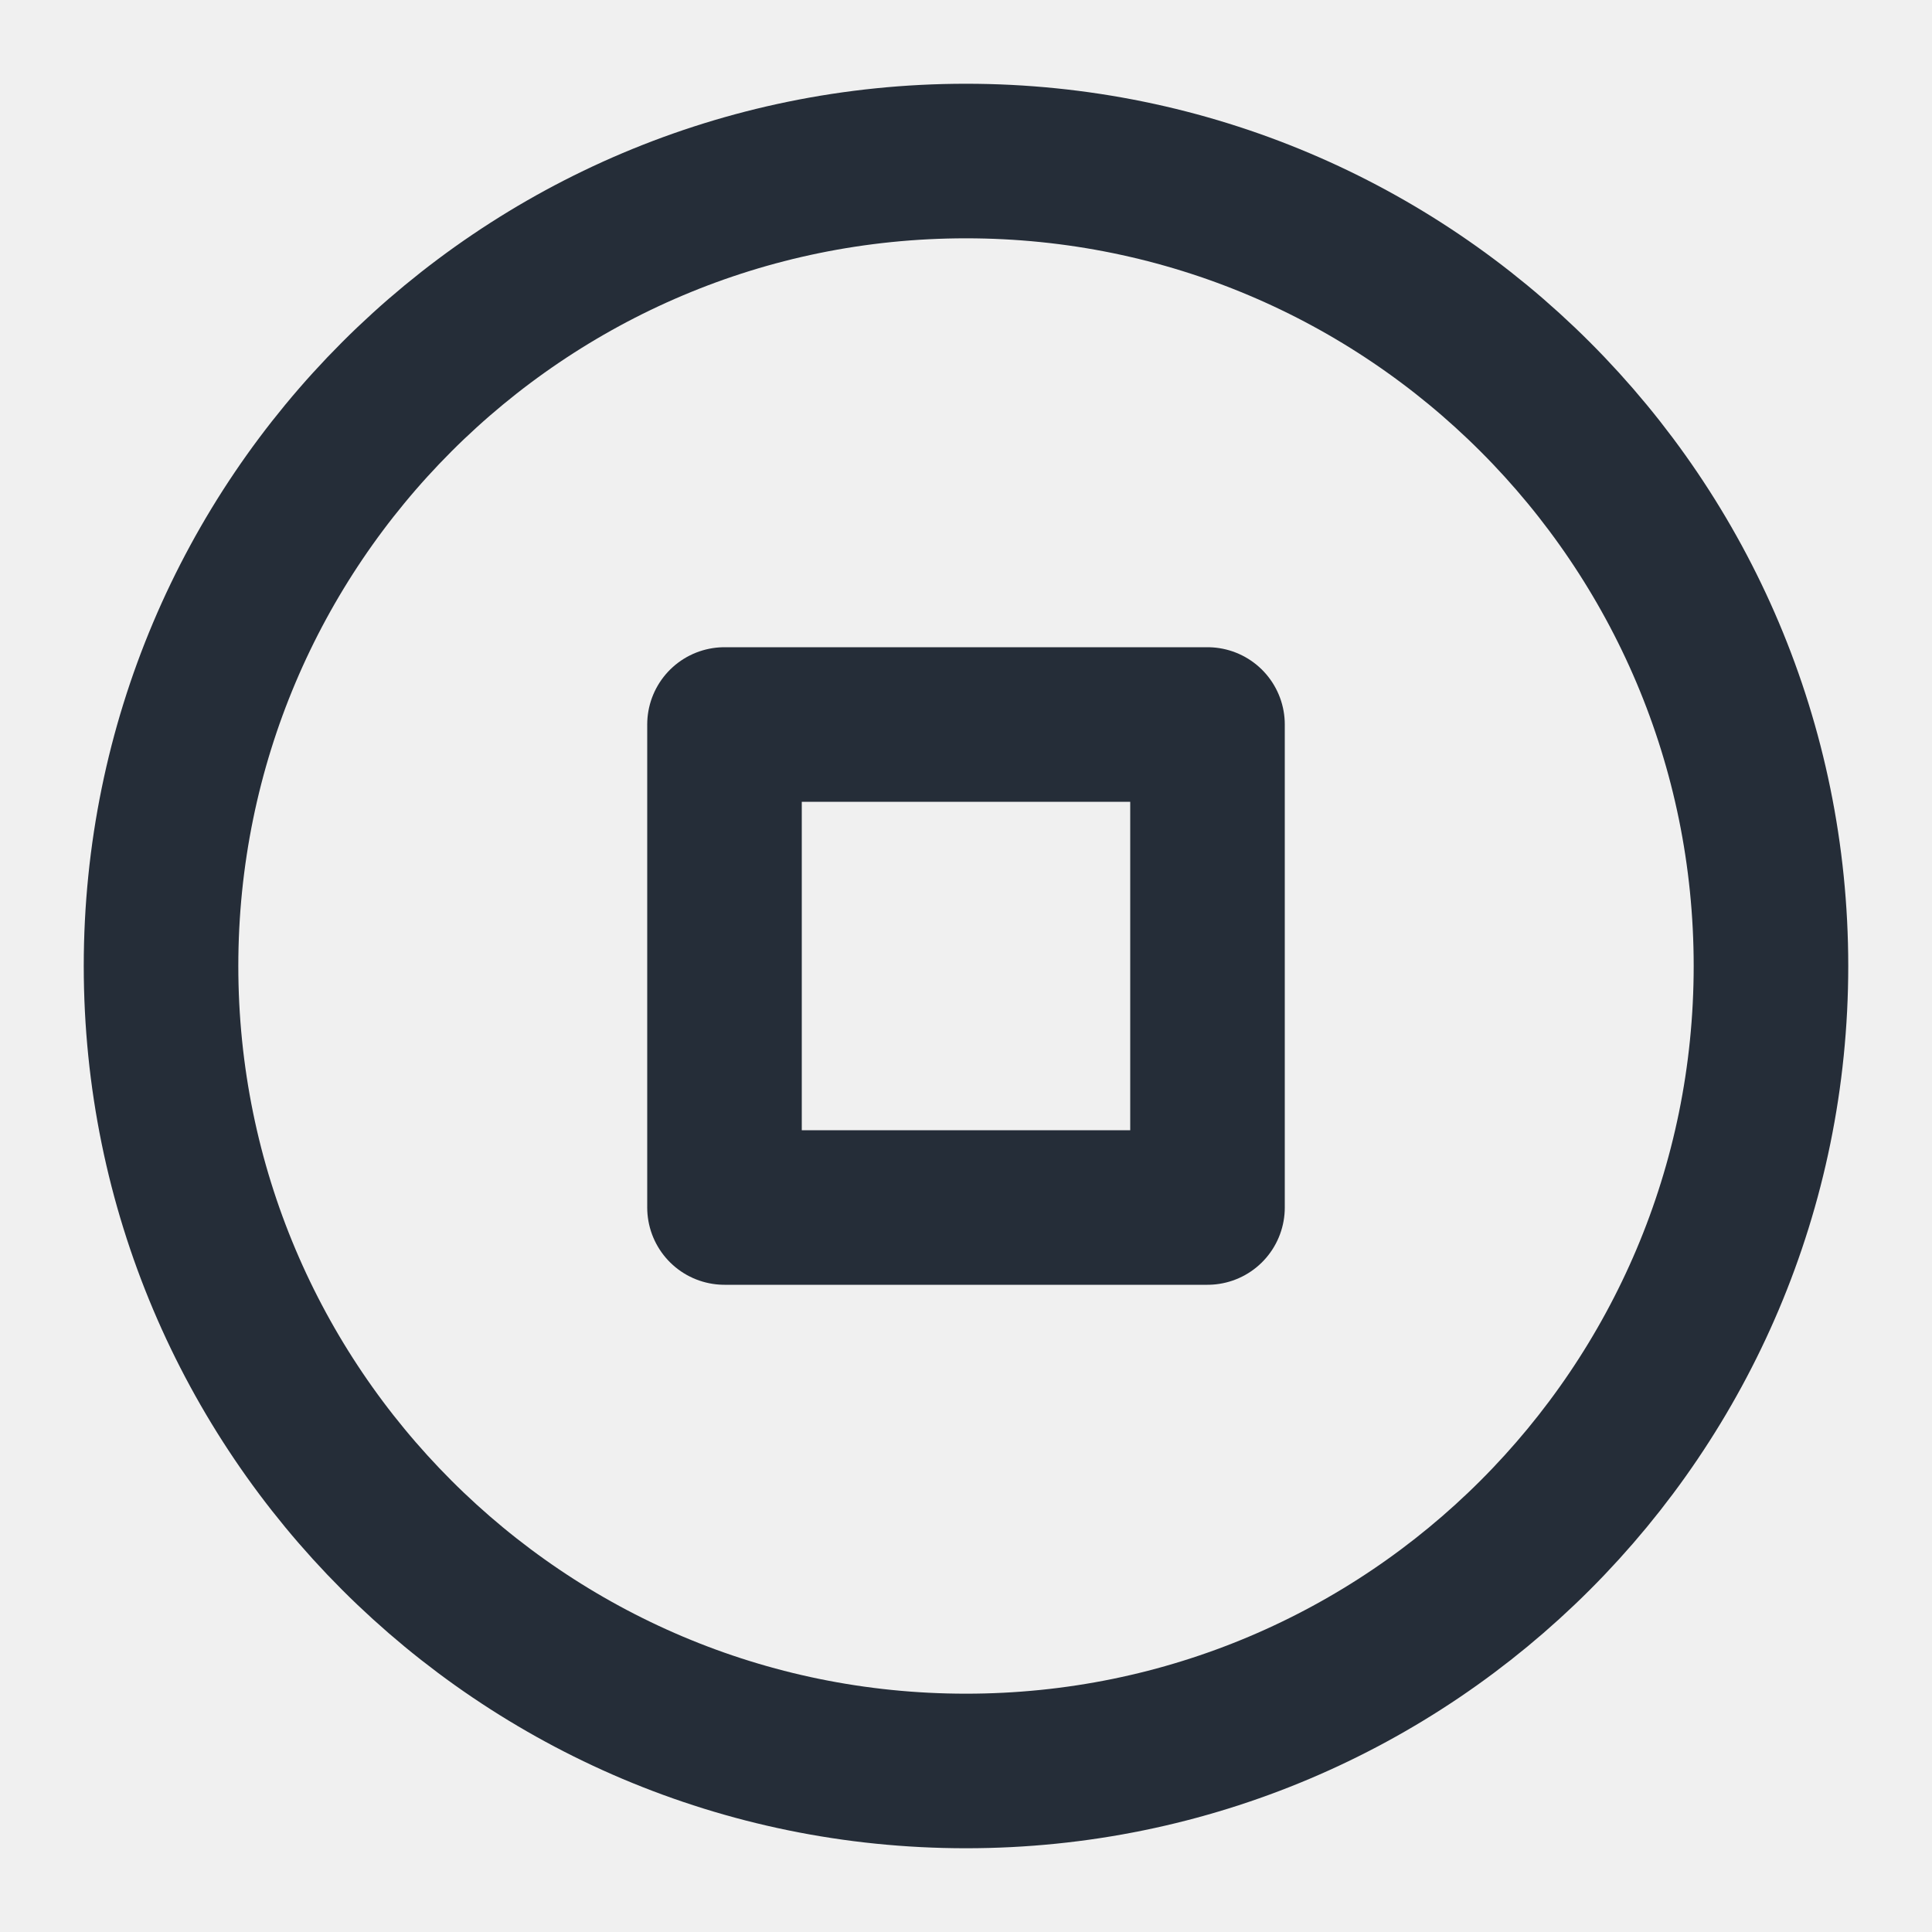
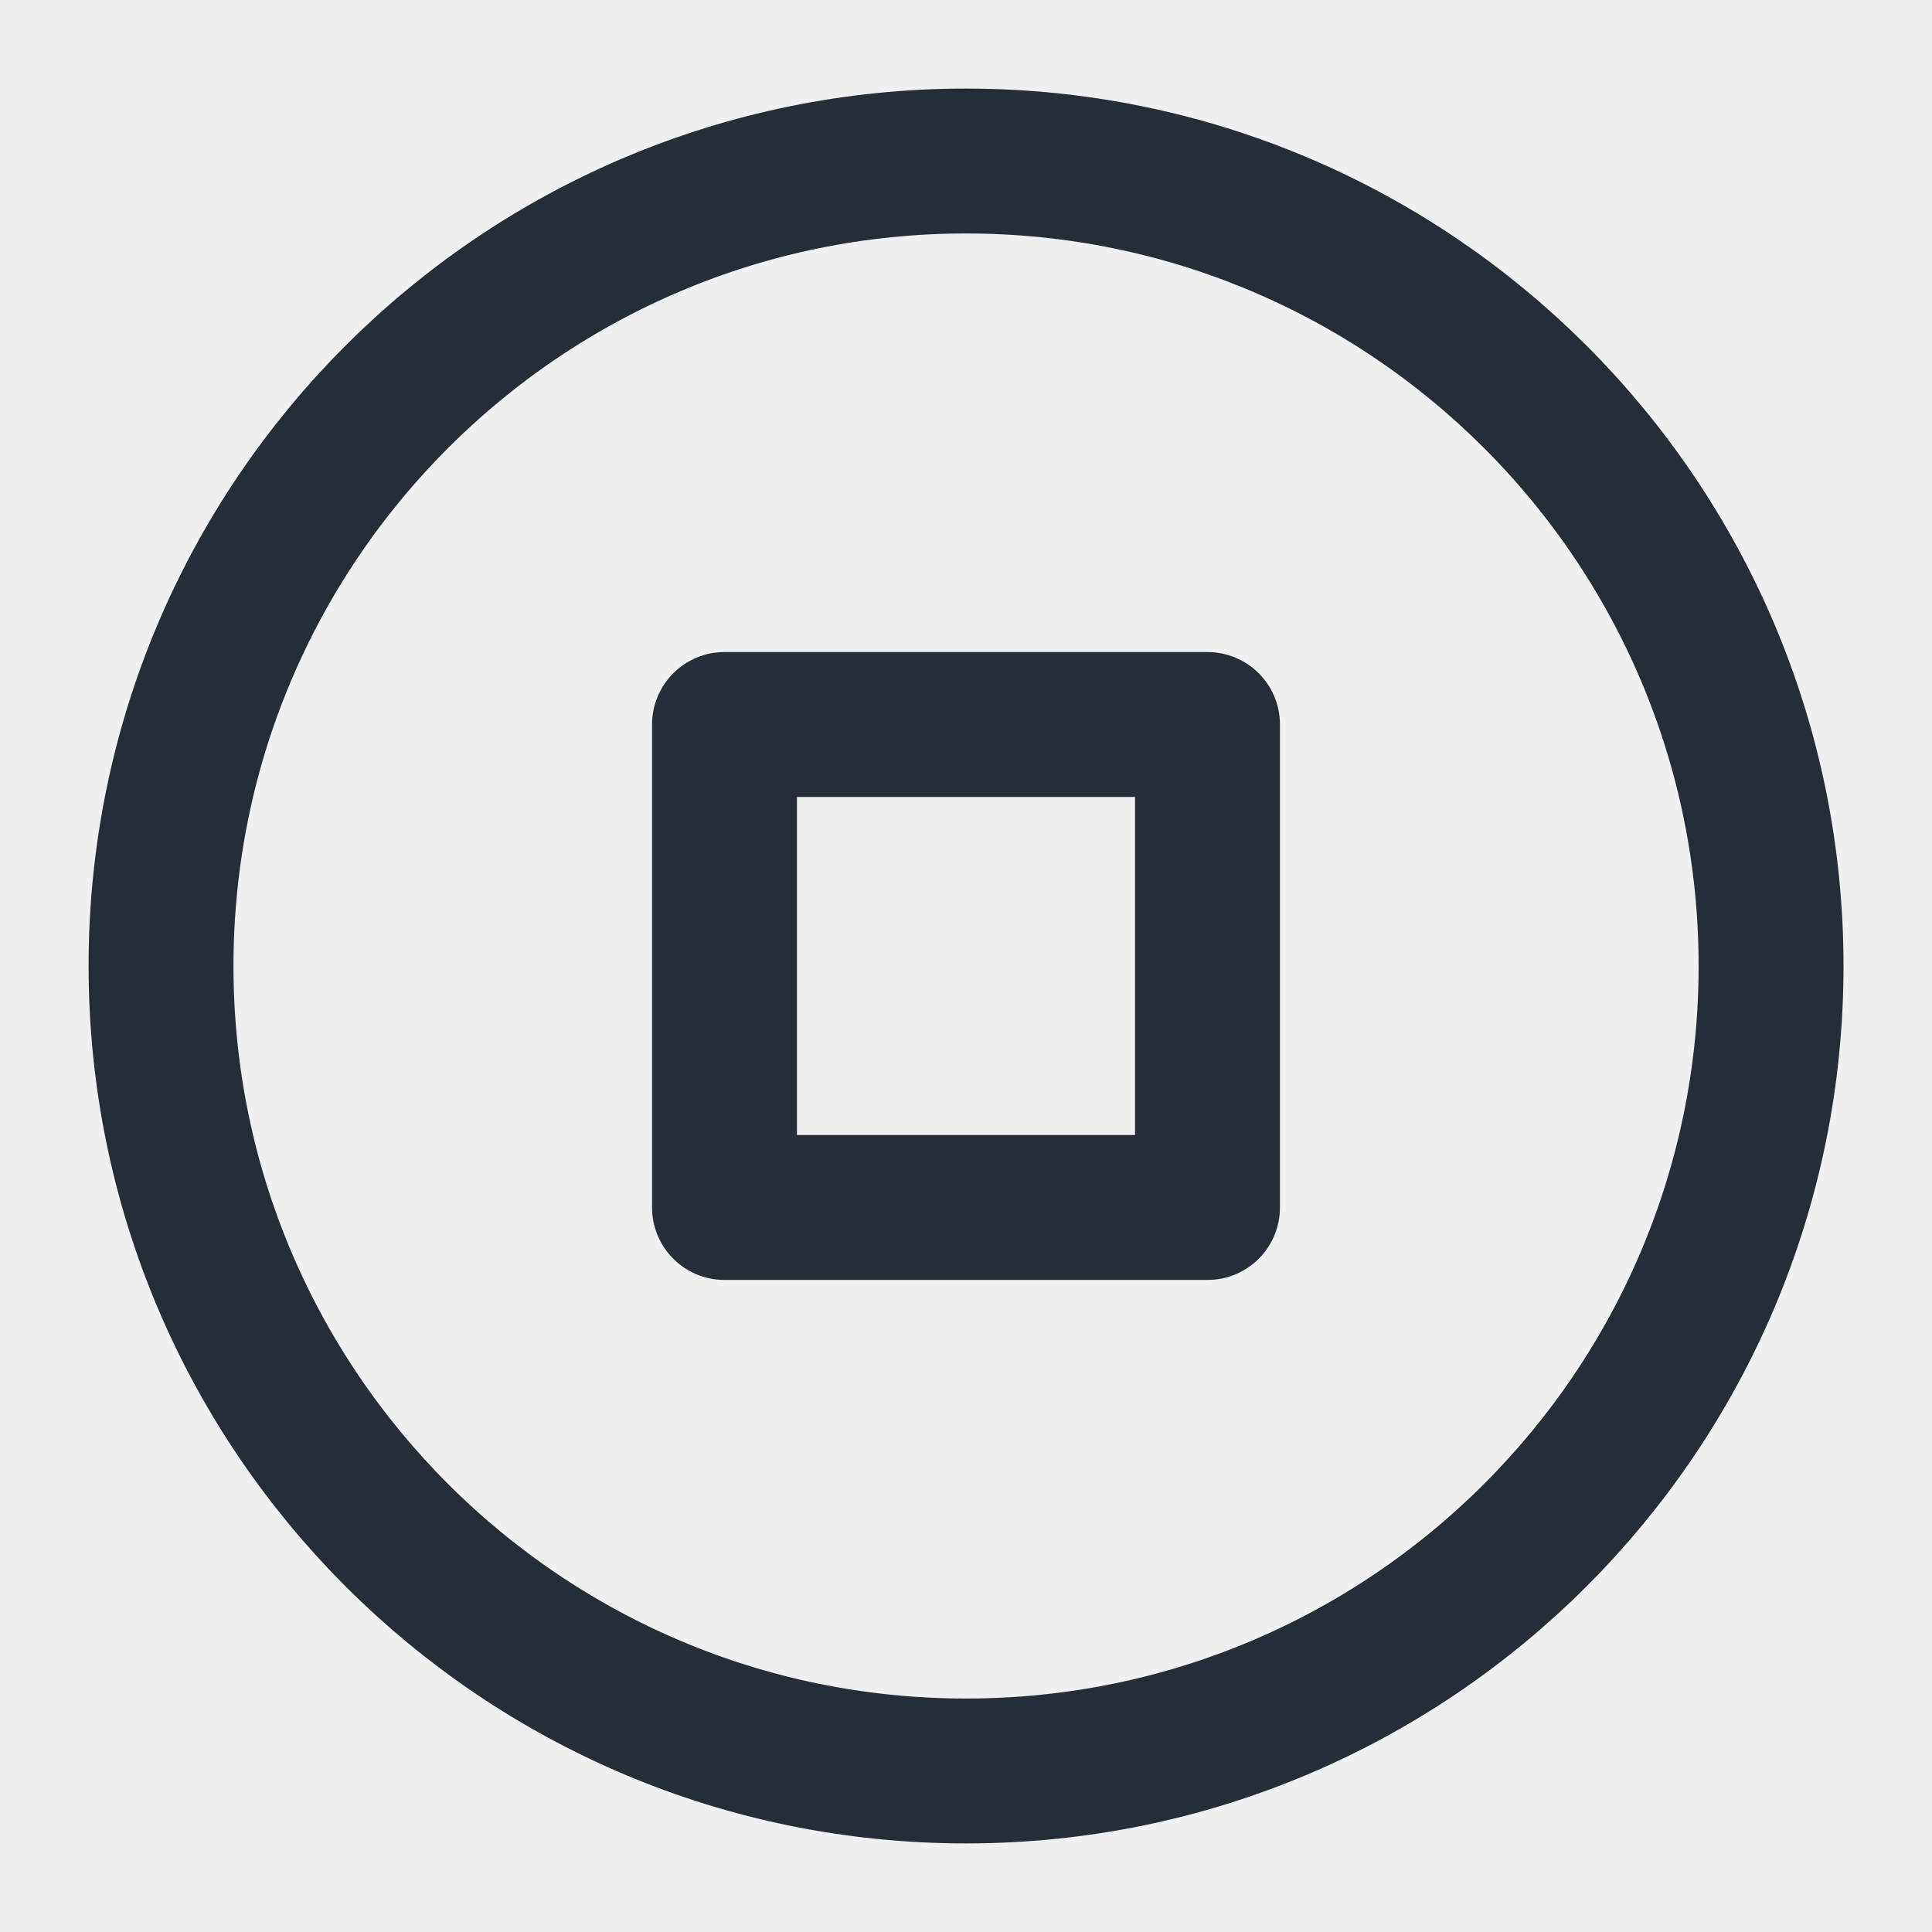
<svg xmlns="http://www.w3.org/2000/svg" width="20" height="20" viewBox="0 0 20 20" fill="none">
-   <g clip-path="url(#clip0_167_3145)">
-     <path d="M10 18.333C14.602 18.333 18.333 14.602 18.333 10C18.333 5.398 14.602 1.667 10 1.667C5.397 1.667 1.667 5.398 1.667 10C1.667 14.602 5.397 18.333 10 18.333Z" stroke="#252D38" stroke-width="1.6" stroke-linecap="round" stroke-linejoin="round" />
-     <path d="M12.5 7.5H7.5V12.5H12.5V7.5Z" stroke="#252D38" stroke-width="1.6" stroke-linecap="round" stroke-linejoin="round" />
+   <g clip-path="url(#clip0_199_1883)">
+     <path d="M10 18.333C14.603 18.333 18.334 14.602 18.334 10C18.334 5.398 14.603 1.667 10 1.667C5.398 1.667 1.667 5.398 1.667 10C1.667 14.602 5.398 18.333 10 18.333Z" stroke="#252D38" stroke-width="1.5" stroke-linecap="round" stroke-linejoin="round" />
+     <path d="M12.5 7.5H7.5V12.5H12.5V7.5Z" stroke="#252D38" stroke-width="1.5" stroke-linecap="round" stroke-linejoin="round" />
  </g>
  <defs>
-     <clipPath id="clip0_167_3145">
+     <clipPath id="clip0_199_1883">
      <rect width="20" height="20" fill="white" />
    </clipPath>
  </defs>
</svg>
